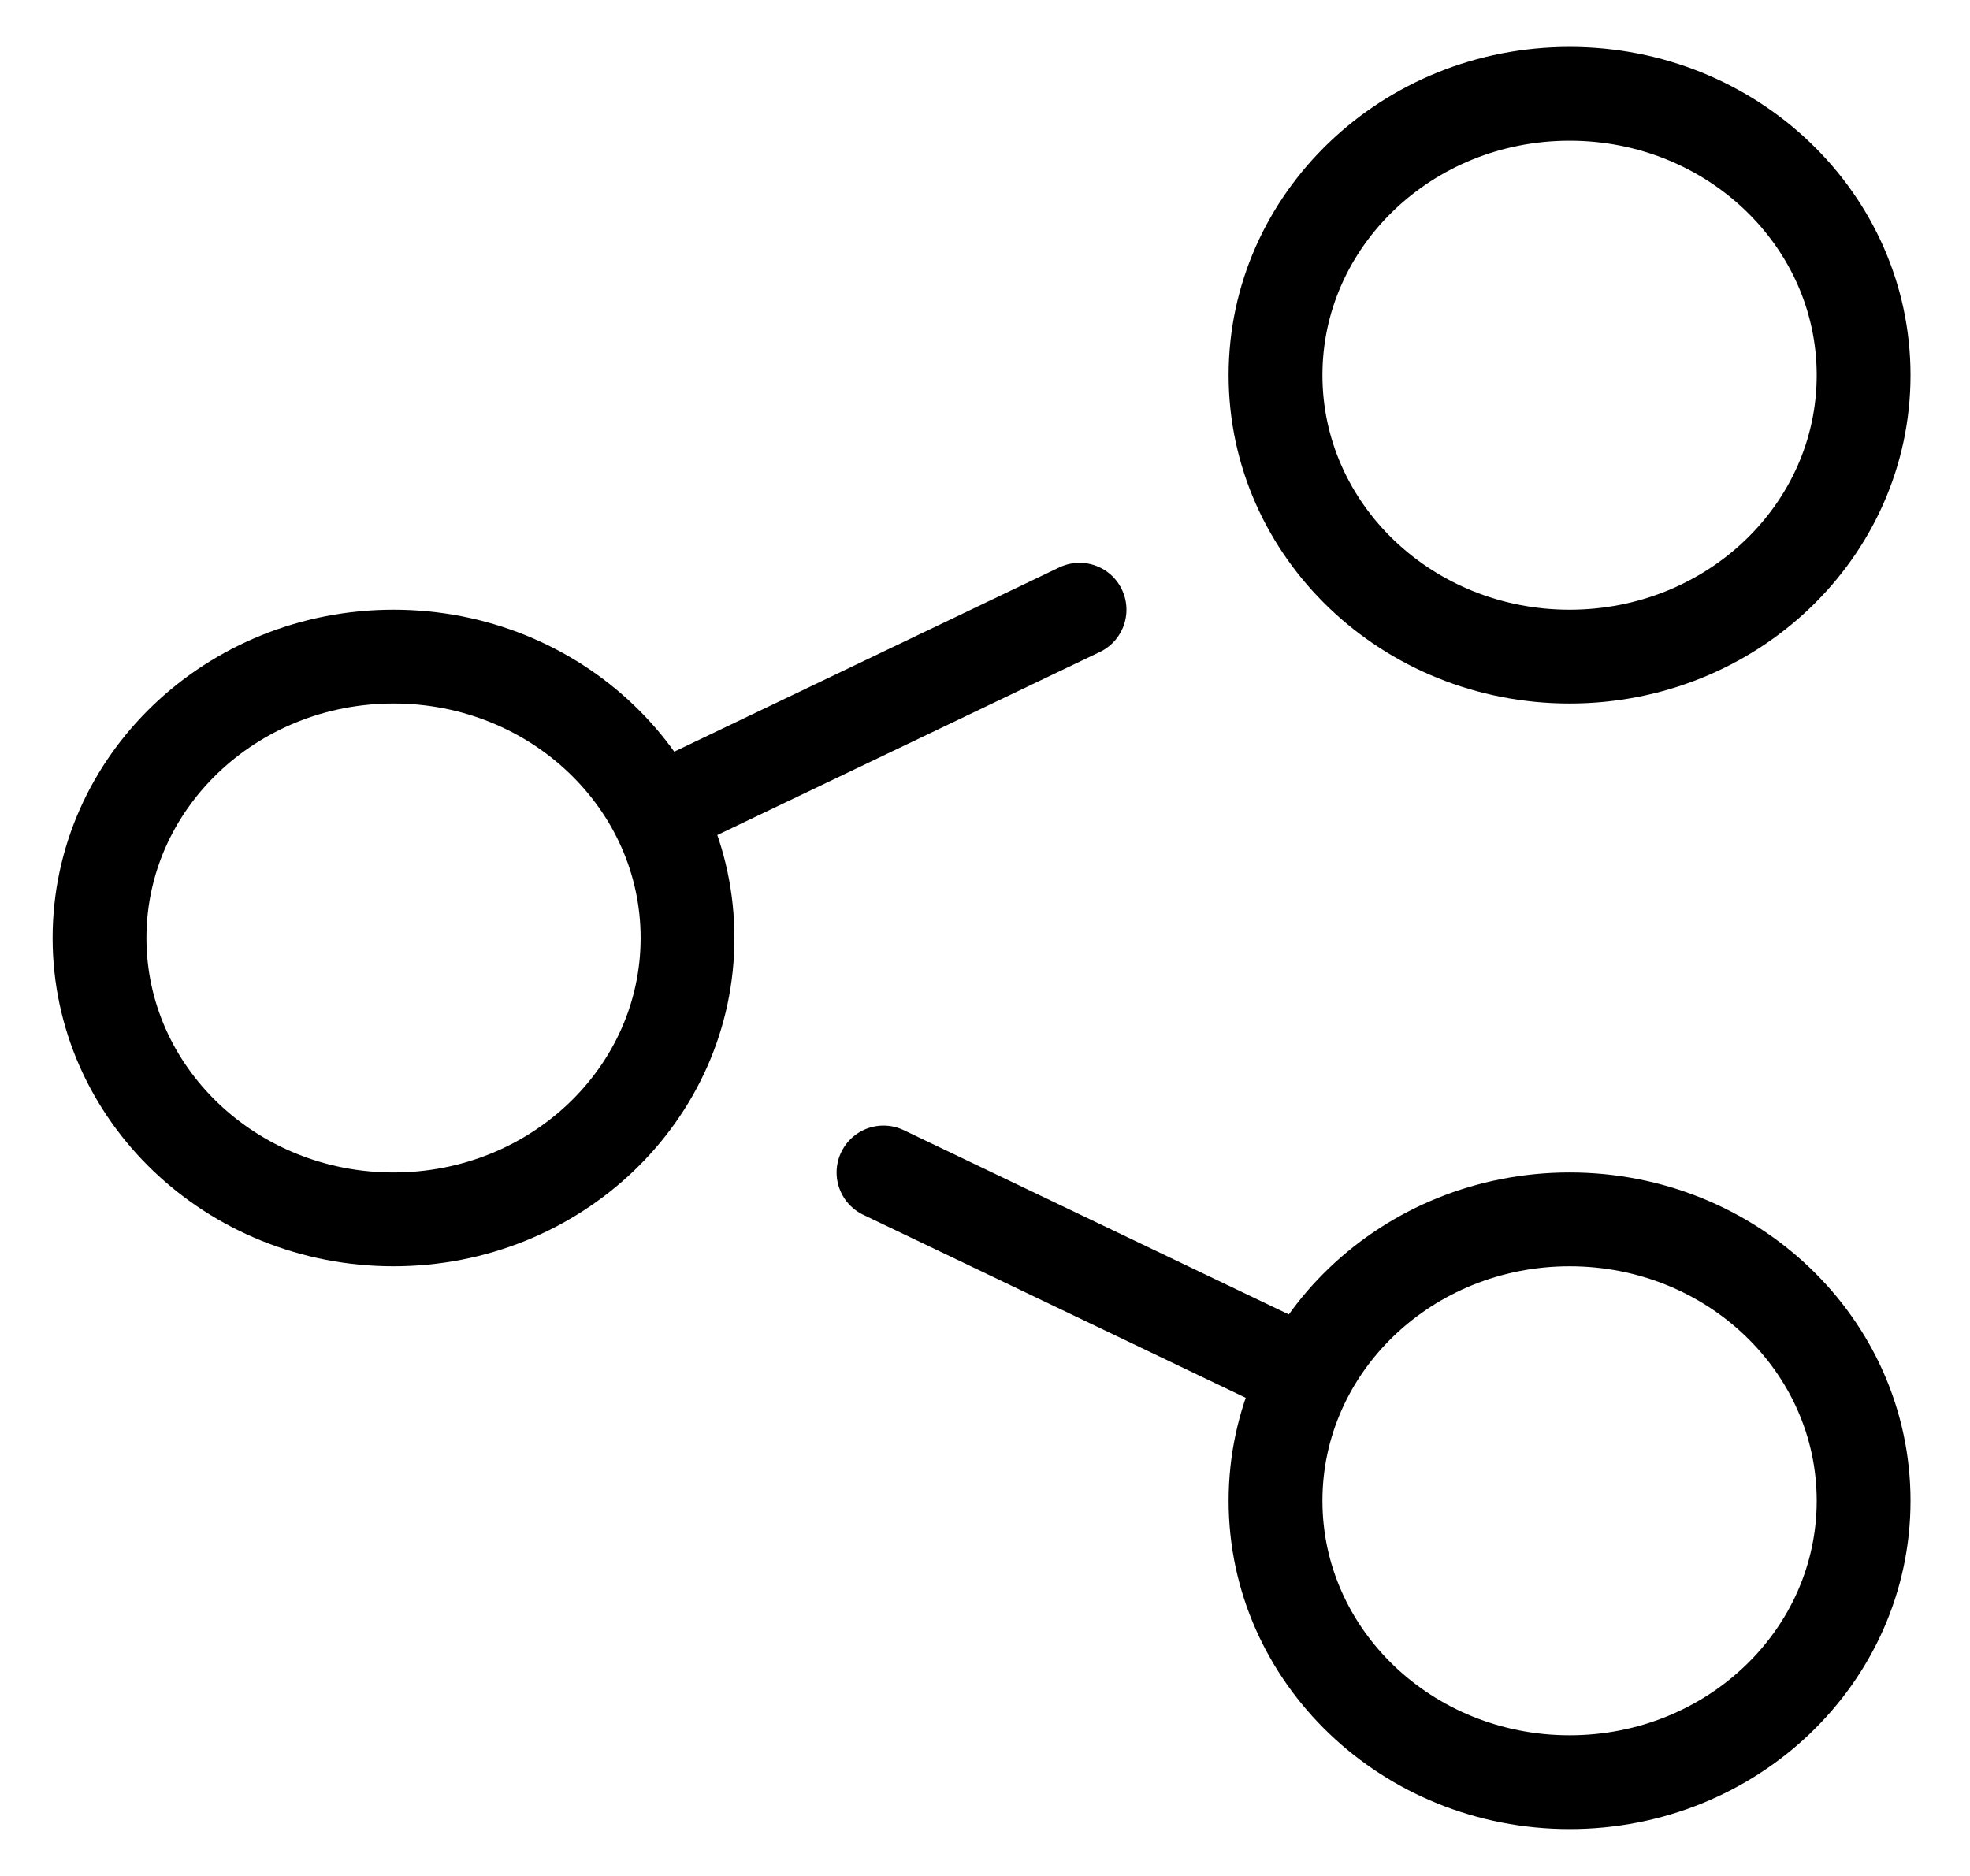
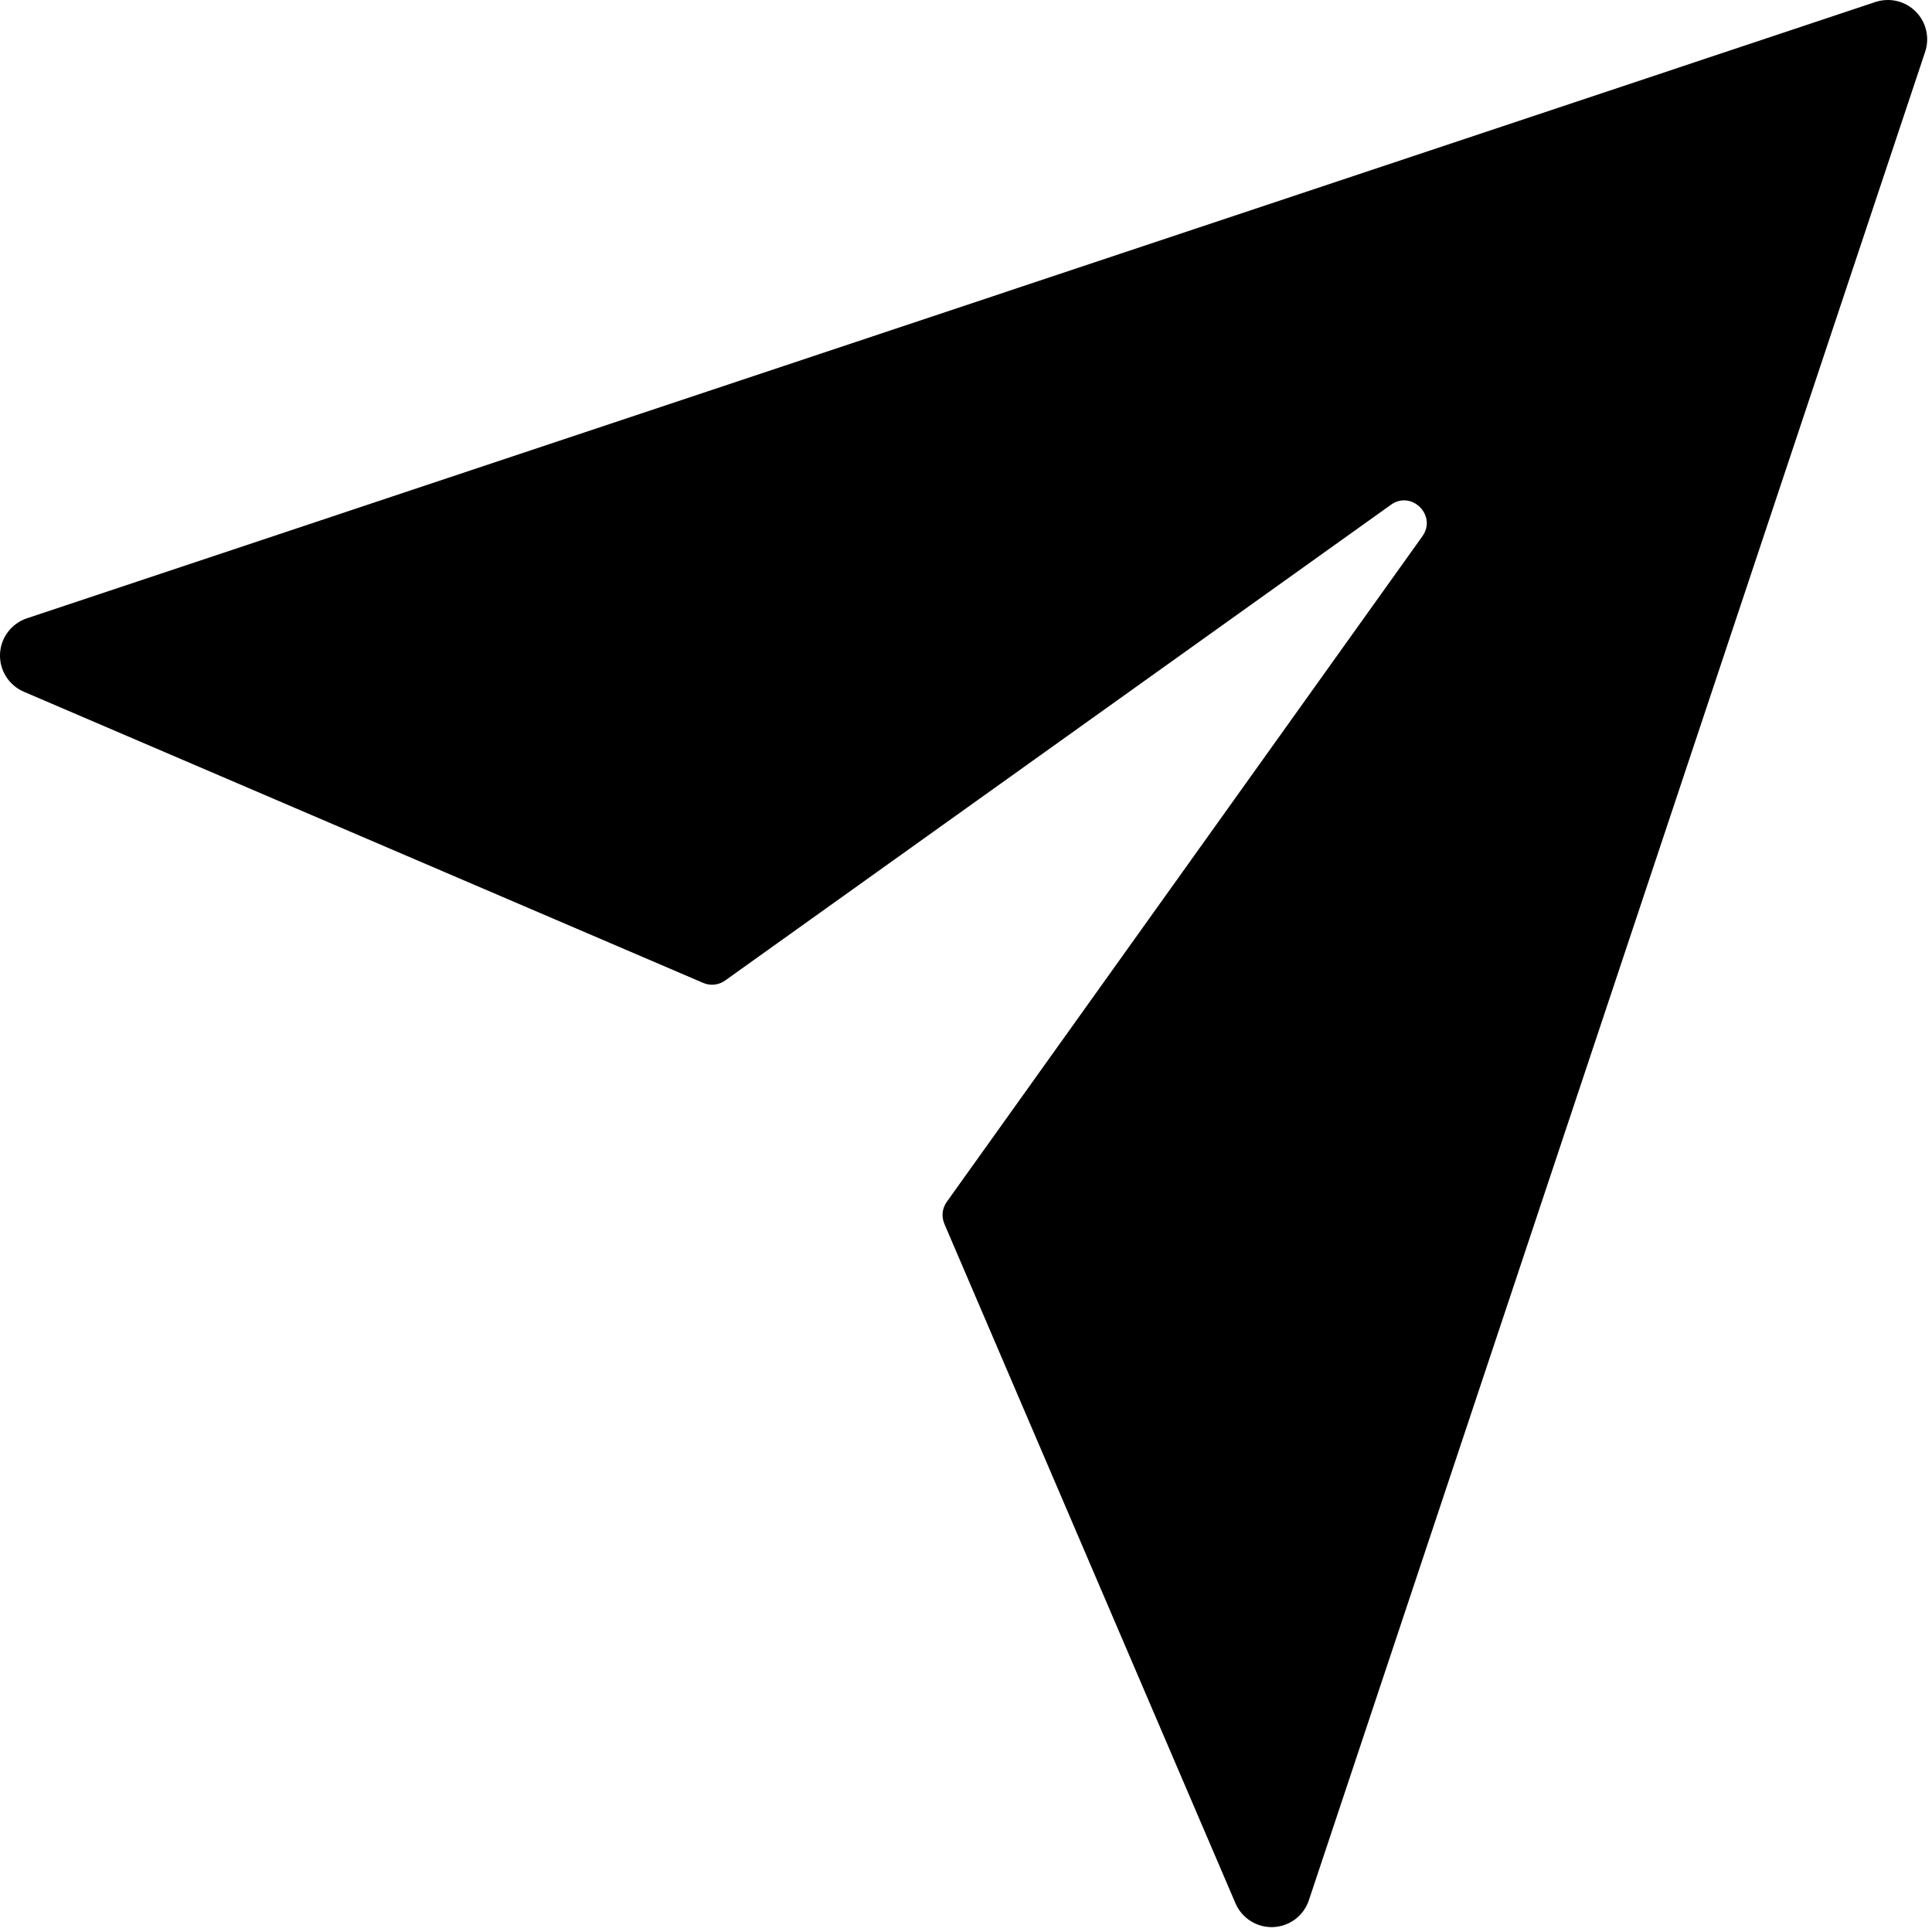
- <svg xmlns="http://www.w3.org/2000/svg" width="21" height="20" viewBox="0 0 21 20" fill="none">
-   <path d="M13.927 14.658L9.418 12.5M6.999 8.658L11.508 6.5M19.866 16C19.866 17.657 18.463 19 16.732 19C15.001 19 13.597 17.657 13.597 16C13.597 14.343 15.001 13 16.732 13C18.463 13 19.866 14.343 19.866 16ZM19.866 4C19.866 5.657 18.463 7 16.732 7C15.001 7 13.597 5.657 13.597 4C13.597 2.343 15.001 1 16.732 1C18.463 1 19.866 2.343 19.866 4ZM7.329 10C7.329 11.657 5.926 13 4.195 13C2.464 13 1.061 11.657 1.061 10C1.061 8.343 2.464 7 4.195 7C5.926 7 7.329 8.343 7.329 10Z" stroke="#000000" stroke-linecap="round" stroke-linejoin="round" />
+ <svg xmlns="http://www.w3.org/2000/svg" width="76" height="76" viewBox="0 0 76 76" fill="none">
+   <path d="M73.77 0.08L1.058 24.323C0.76 24.422 0.5 24.609 0.311 24.86C0.122 25.11 0.014 25.413 0.001 25.726C-0.012 26.04 0.071 26.35 0.239 26.615C0.406 26.88 0.65 27.088 0.939 27.212L27.66 38.664C27.8 38.725 27.953 38.748 28.105 38.732C28.256 38.715 28.401 38.66 28.525 38.571L54.721 19.853C55.533 19.279 56.531 20.277 55.957 21.09L37.239 47.285C37.152 47.409 37.098 47.553 37.082 47.704C37.067 47.855 37.091 48.008 37.151 48.147L48.599 74.867C48.722 75.156 48.929 75.4 49.195 75.568C49.46 75.736 49.77 75.819 50.083 75.807C50.396 75.794 50.699 75.687 50.95 75.499C51.2 75.31 51.388 75.05 51.487 74.752L75.731 2.037C75.822 1.764 75.835 1.471 75.769 1.192C75.704 0.912 75.561 0.656 75.358 0.453C75.155 0.25 74.899 0.107 74.619 0.041C74.339 -0.025 74.042 -0.011 73.77 0.08Z" fill="black" />
</svg>
